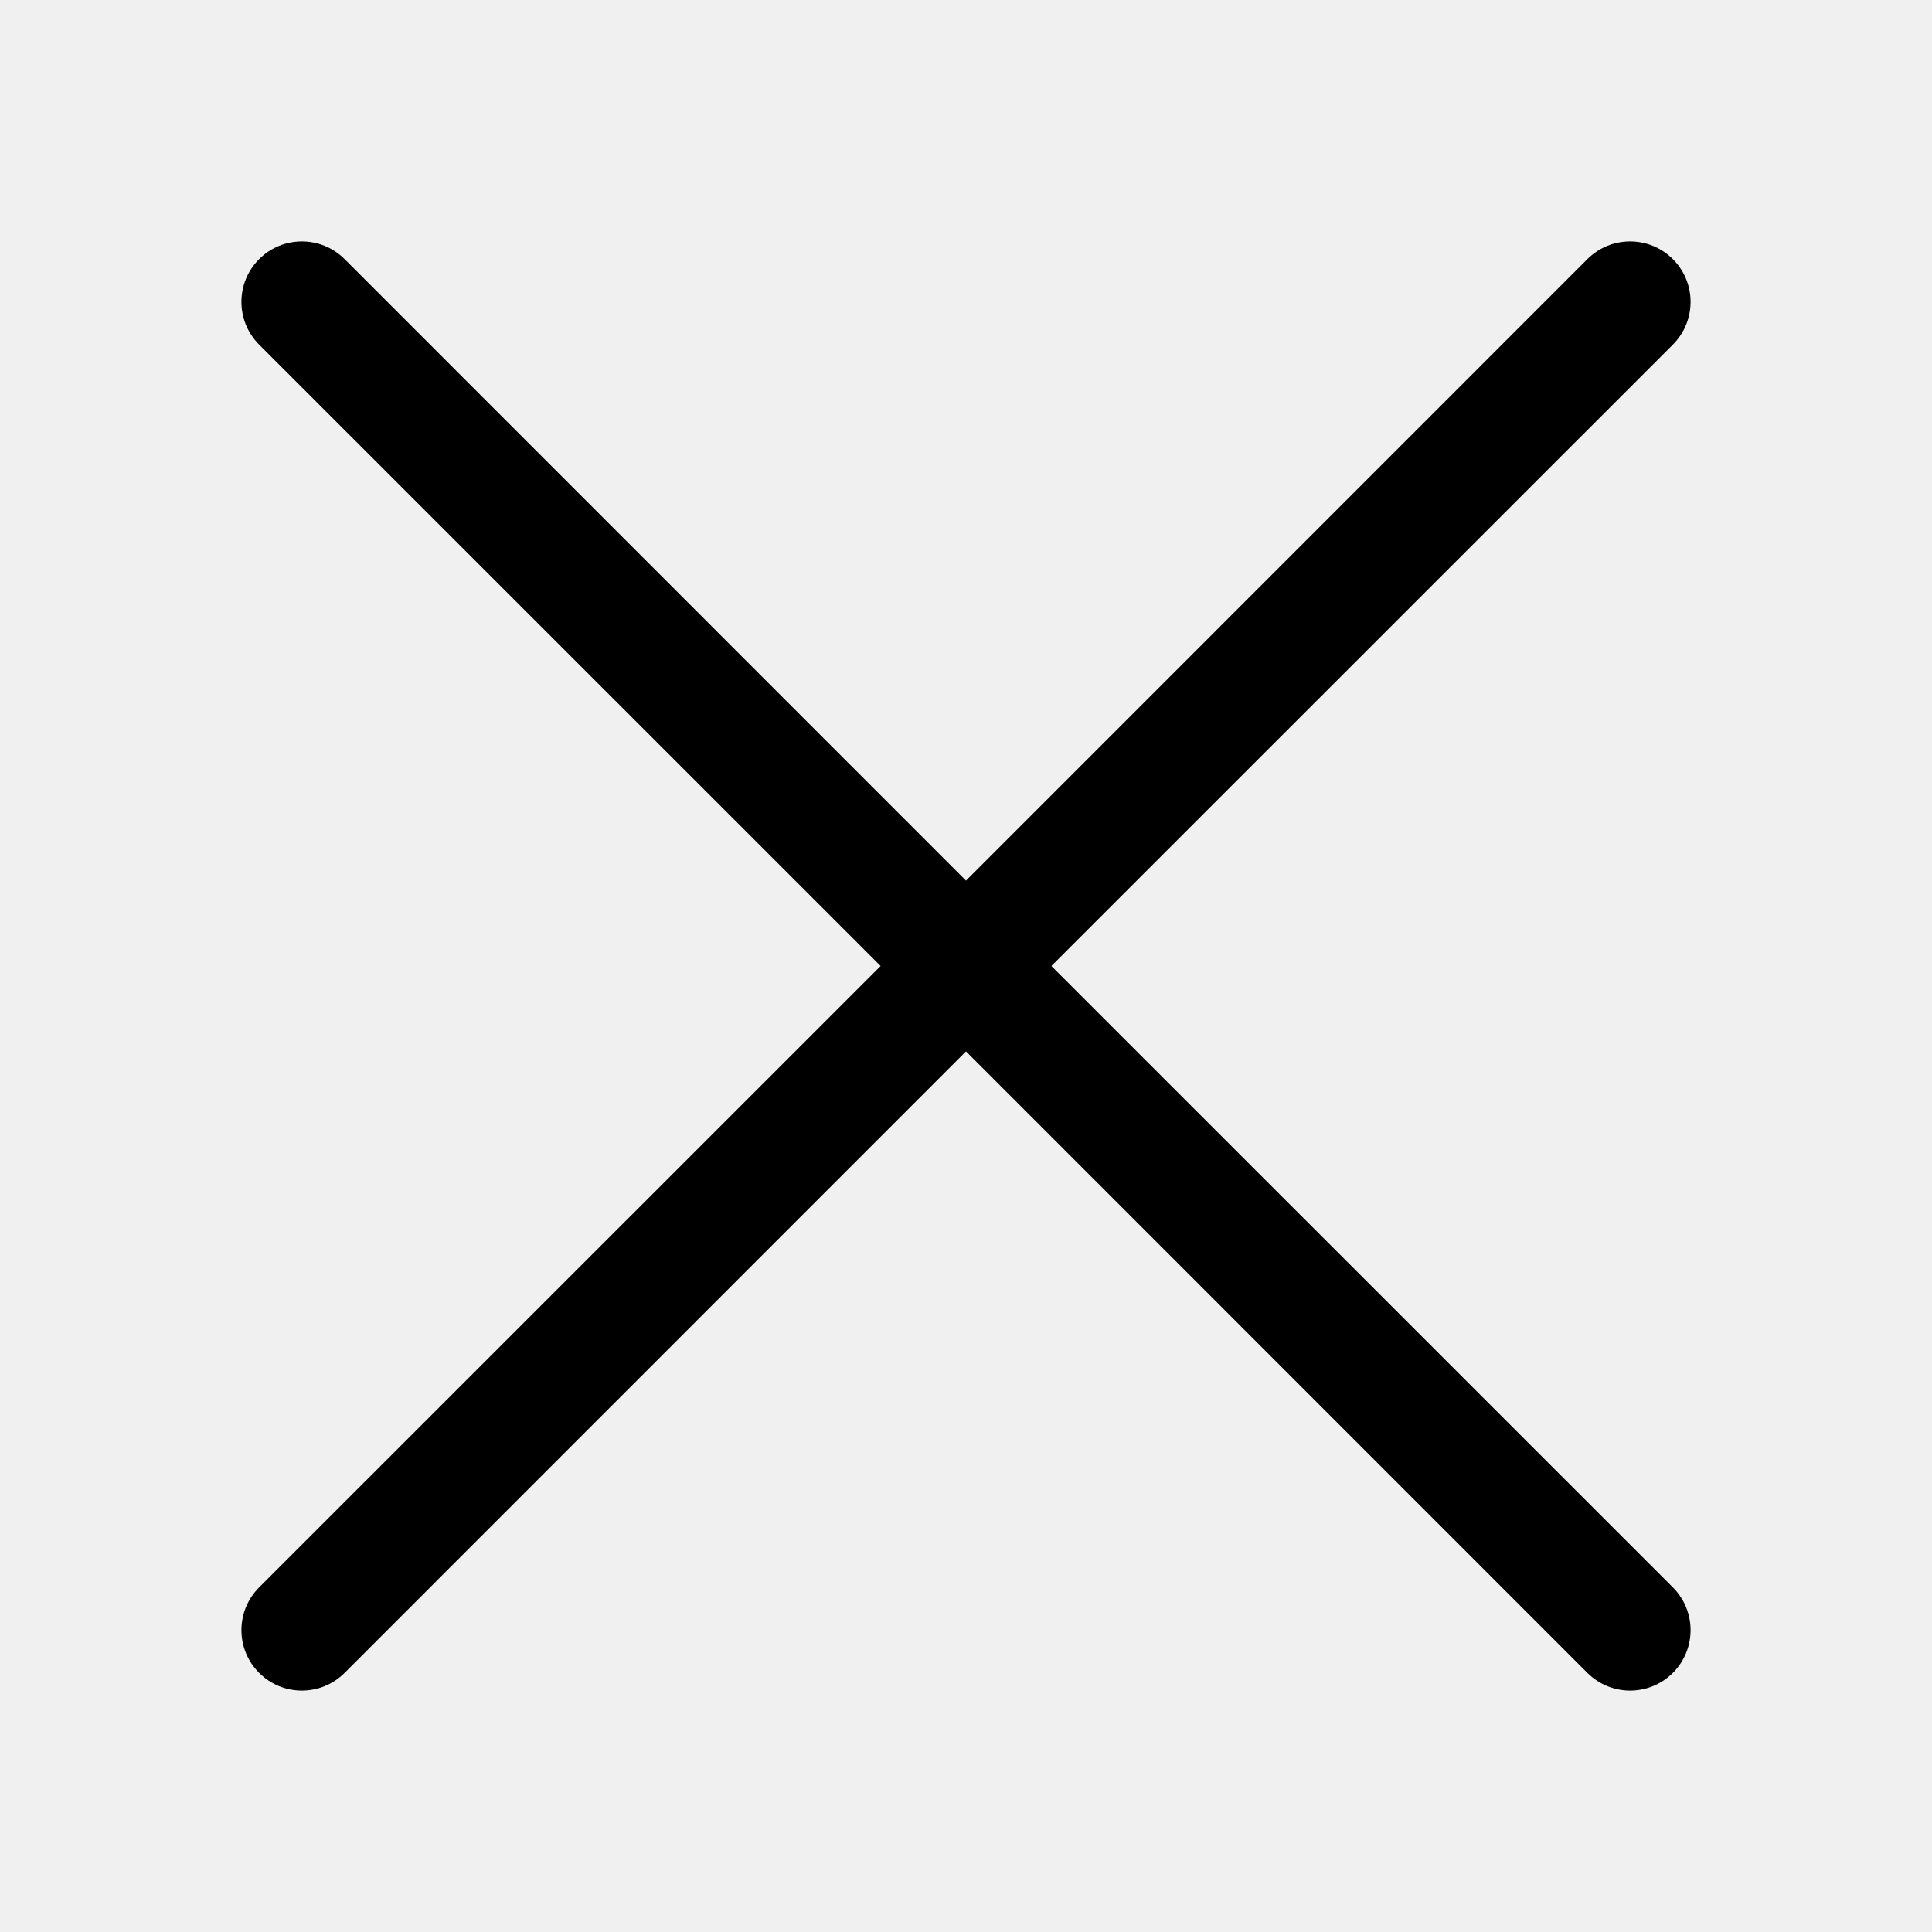
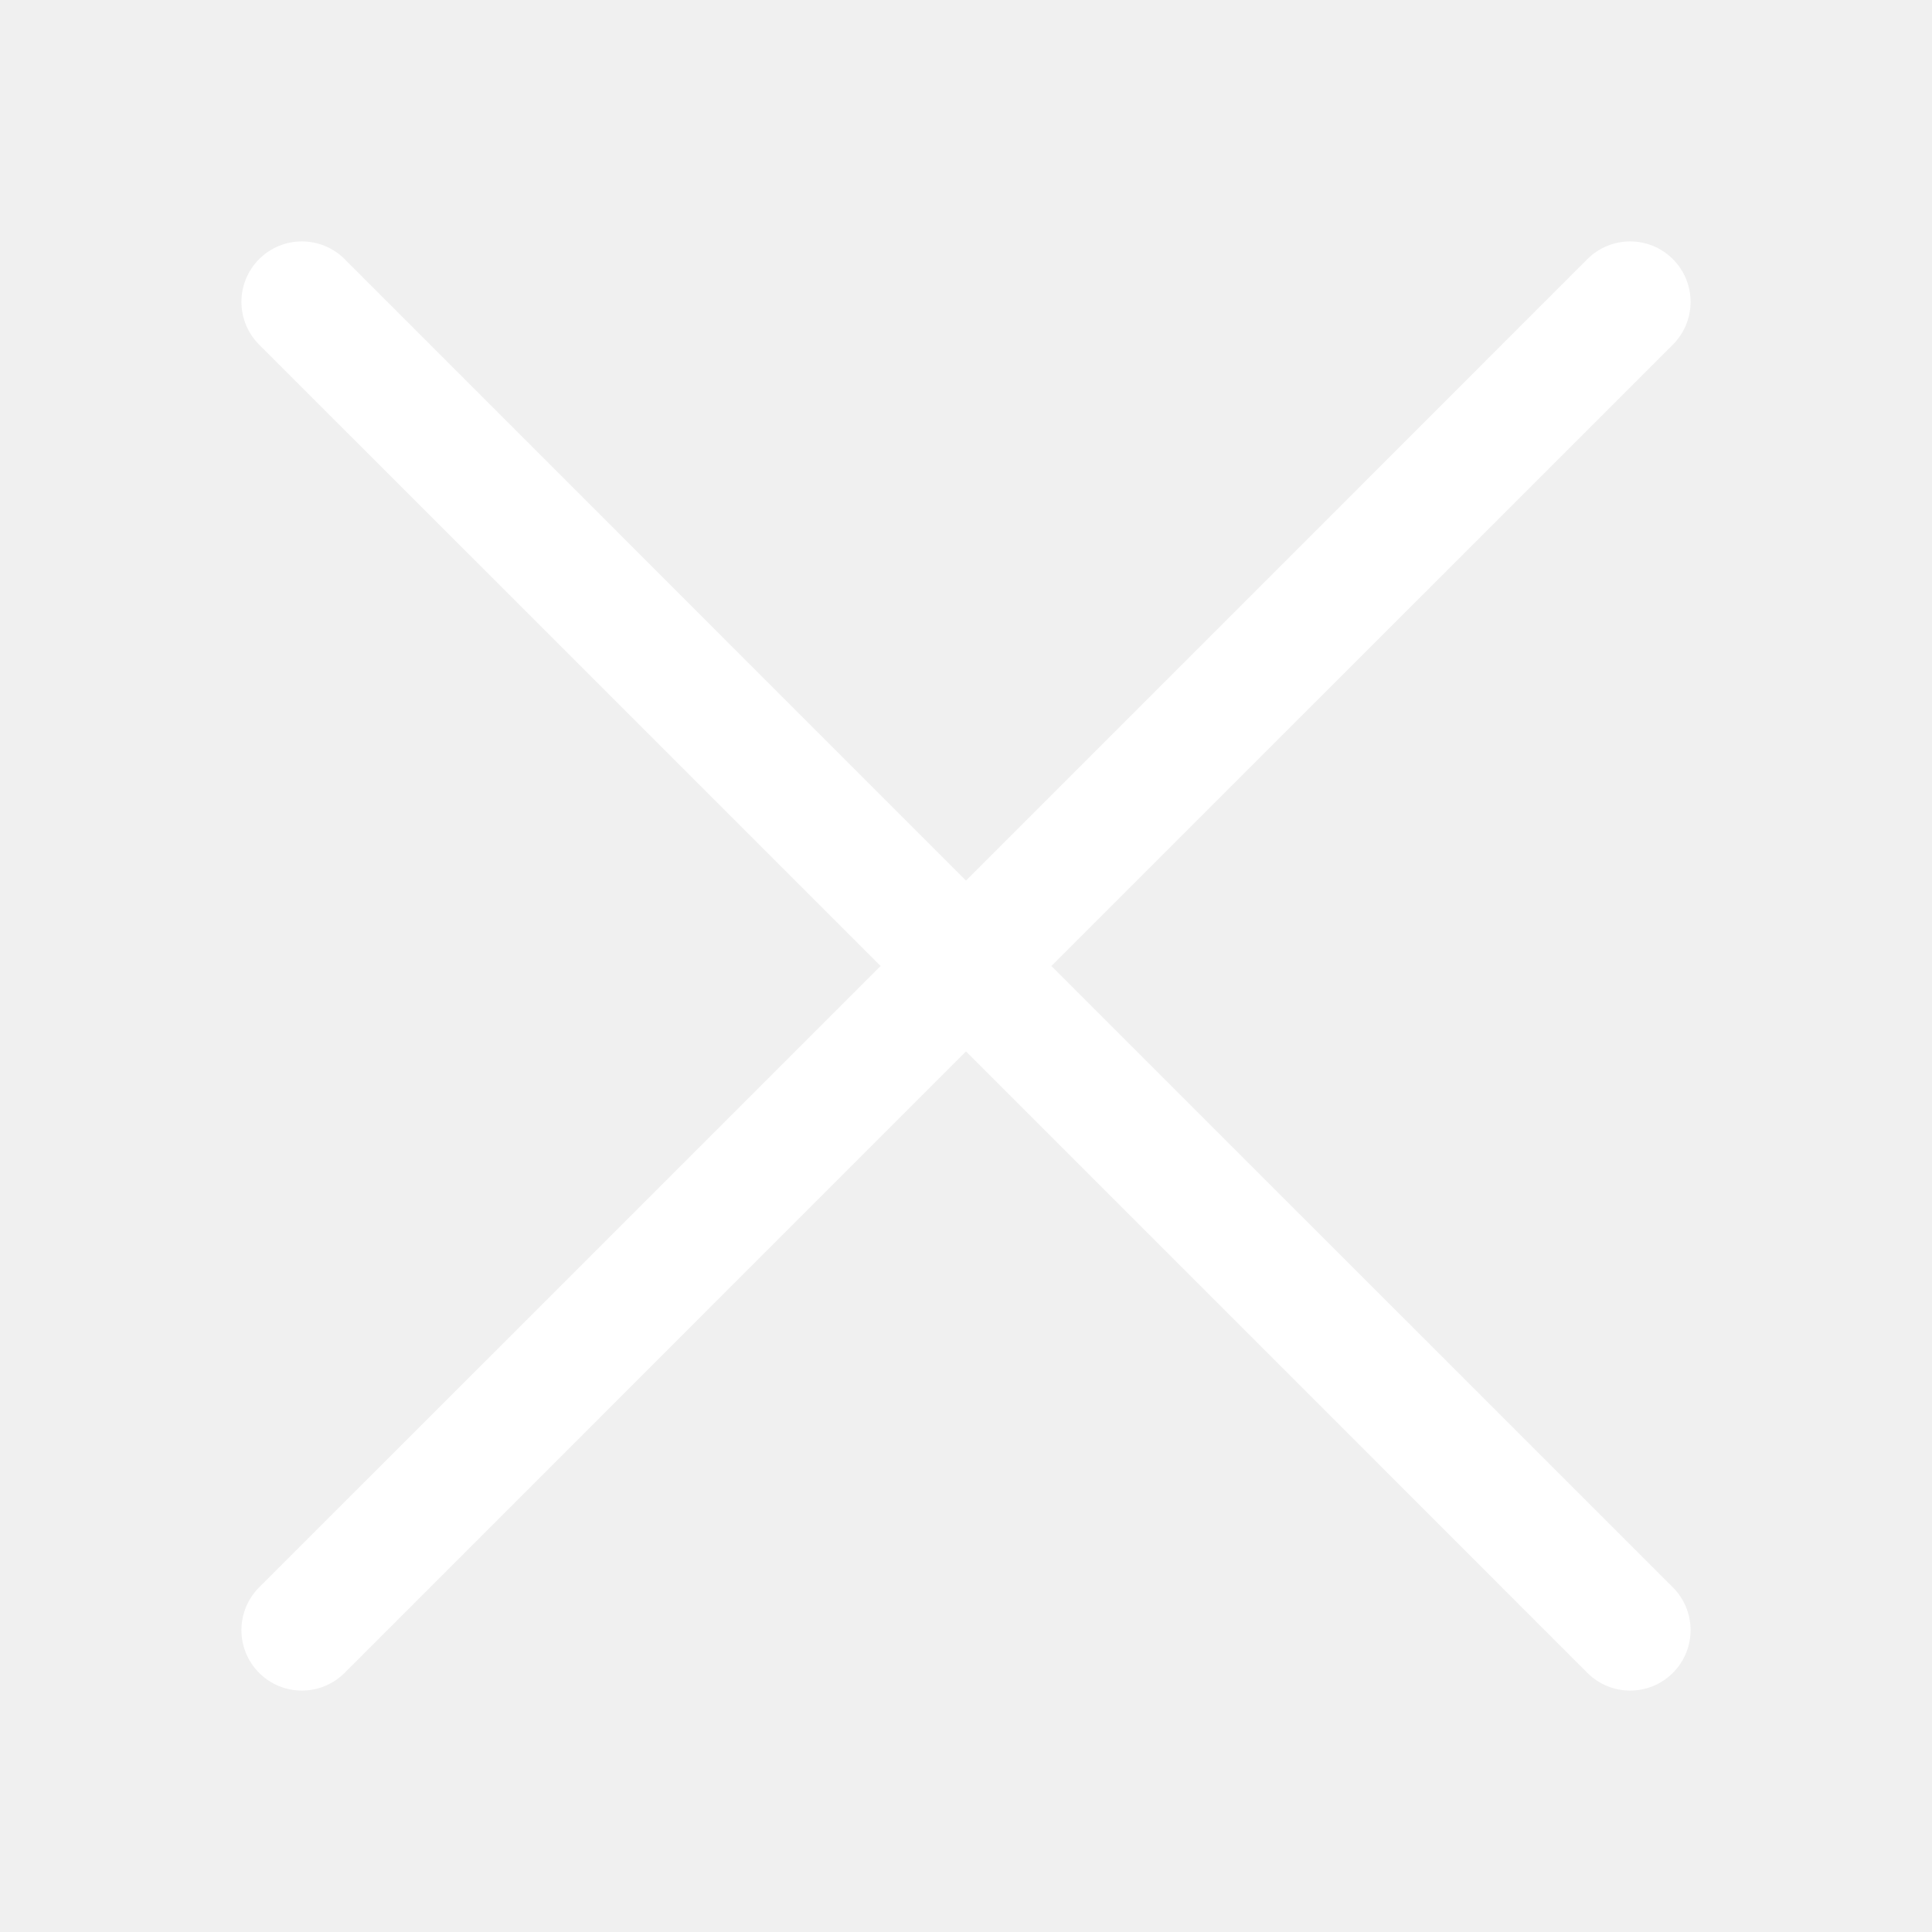
- <svg xmlns="http://www.w3.org/2000/svg" width="16" height="16" fill="currentColor" class="bi bi-x-lg" viewBox="0 0 16 16">
+ <svg xmlns="http://www.w3.org/2000/svg" width="16" height="16" fill="#ffffff" viewBox="0 0 16 16">
  <path d="M2.146 2.854a.5.5 0 1 1 .708-.708L8 7.293l5.146-5.147a.5.5 0 0 1 .708.708L8.707 8l5.147 5.146a.5.5 0 0 1-.708.708L8 8.707l-5.146 5.147a.5.5 0 0 1-.708-.708L7.293 8z" />
</svg>
